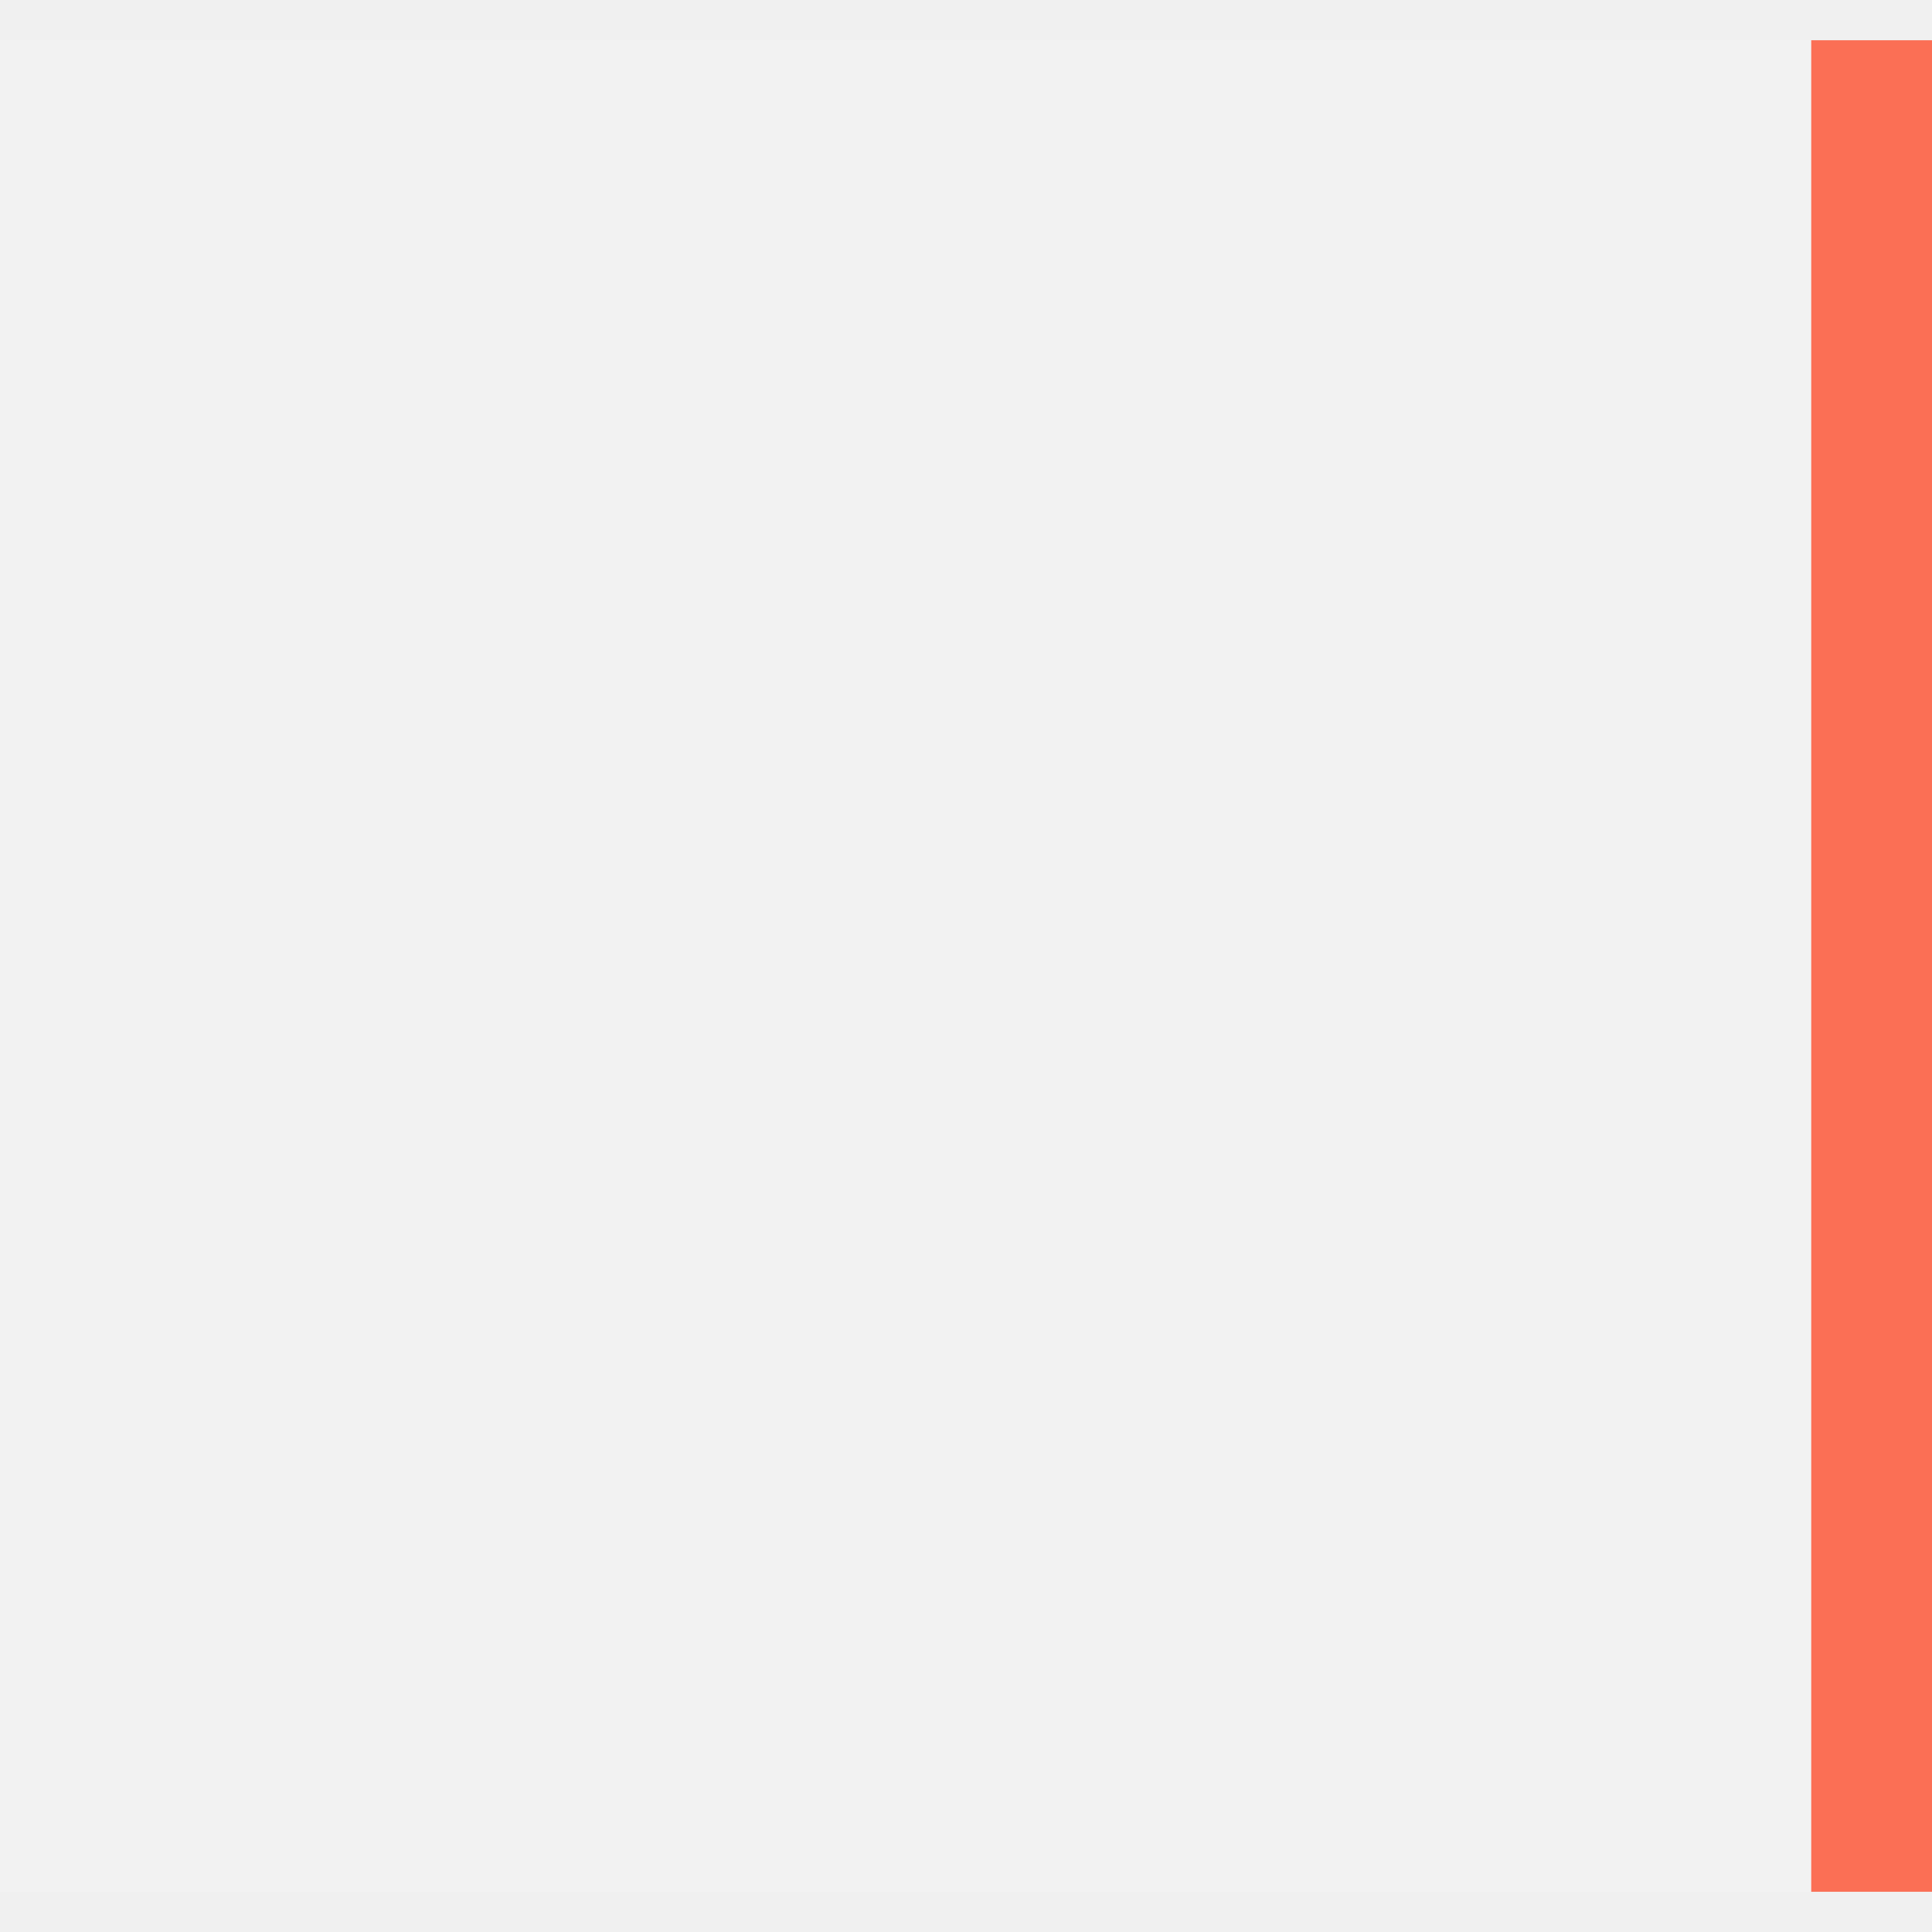
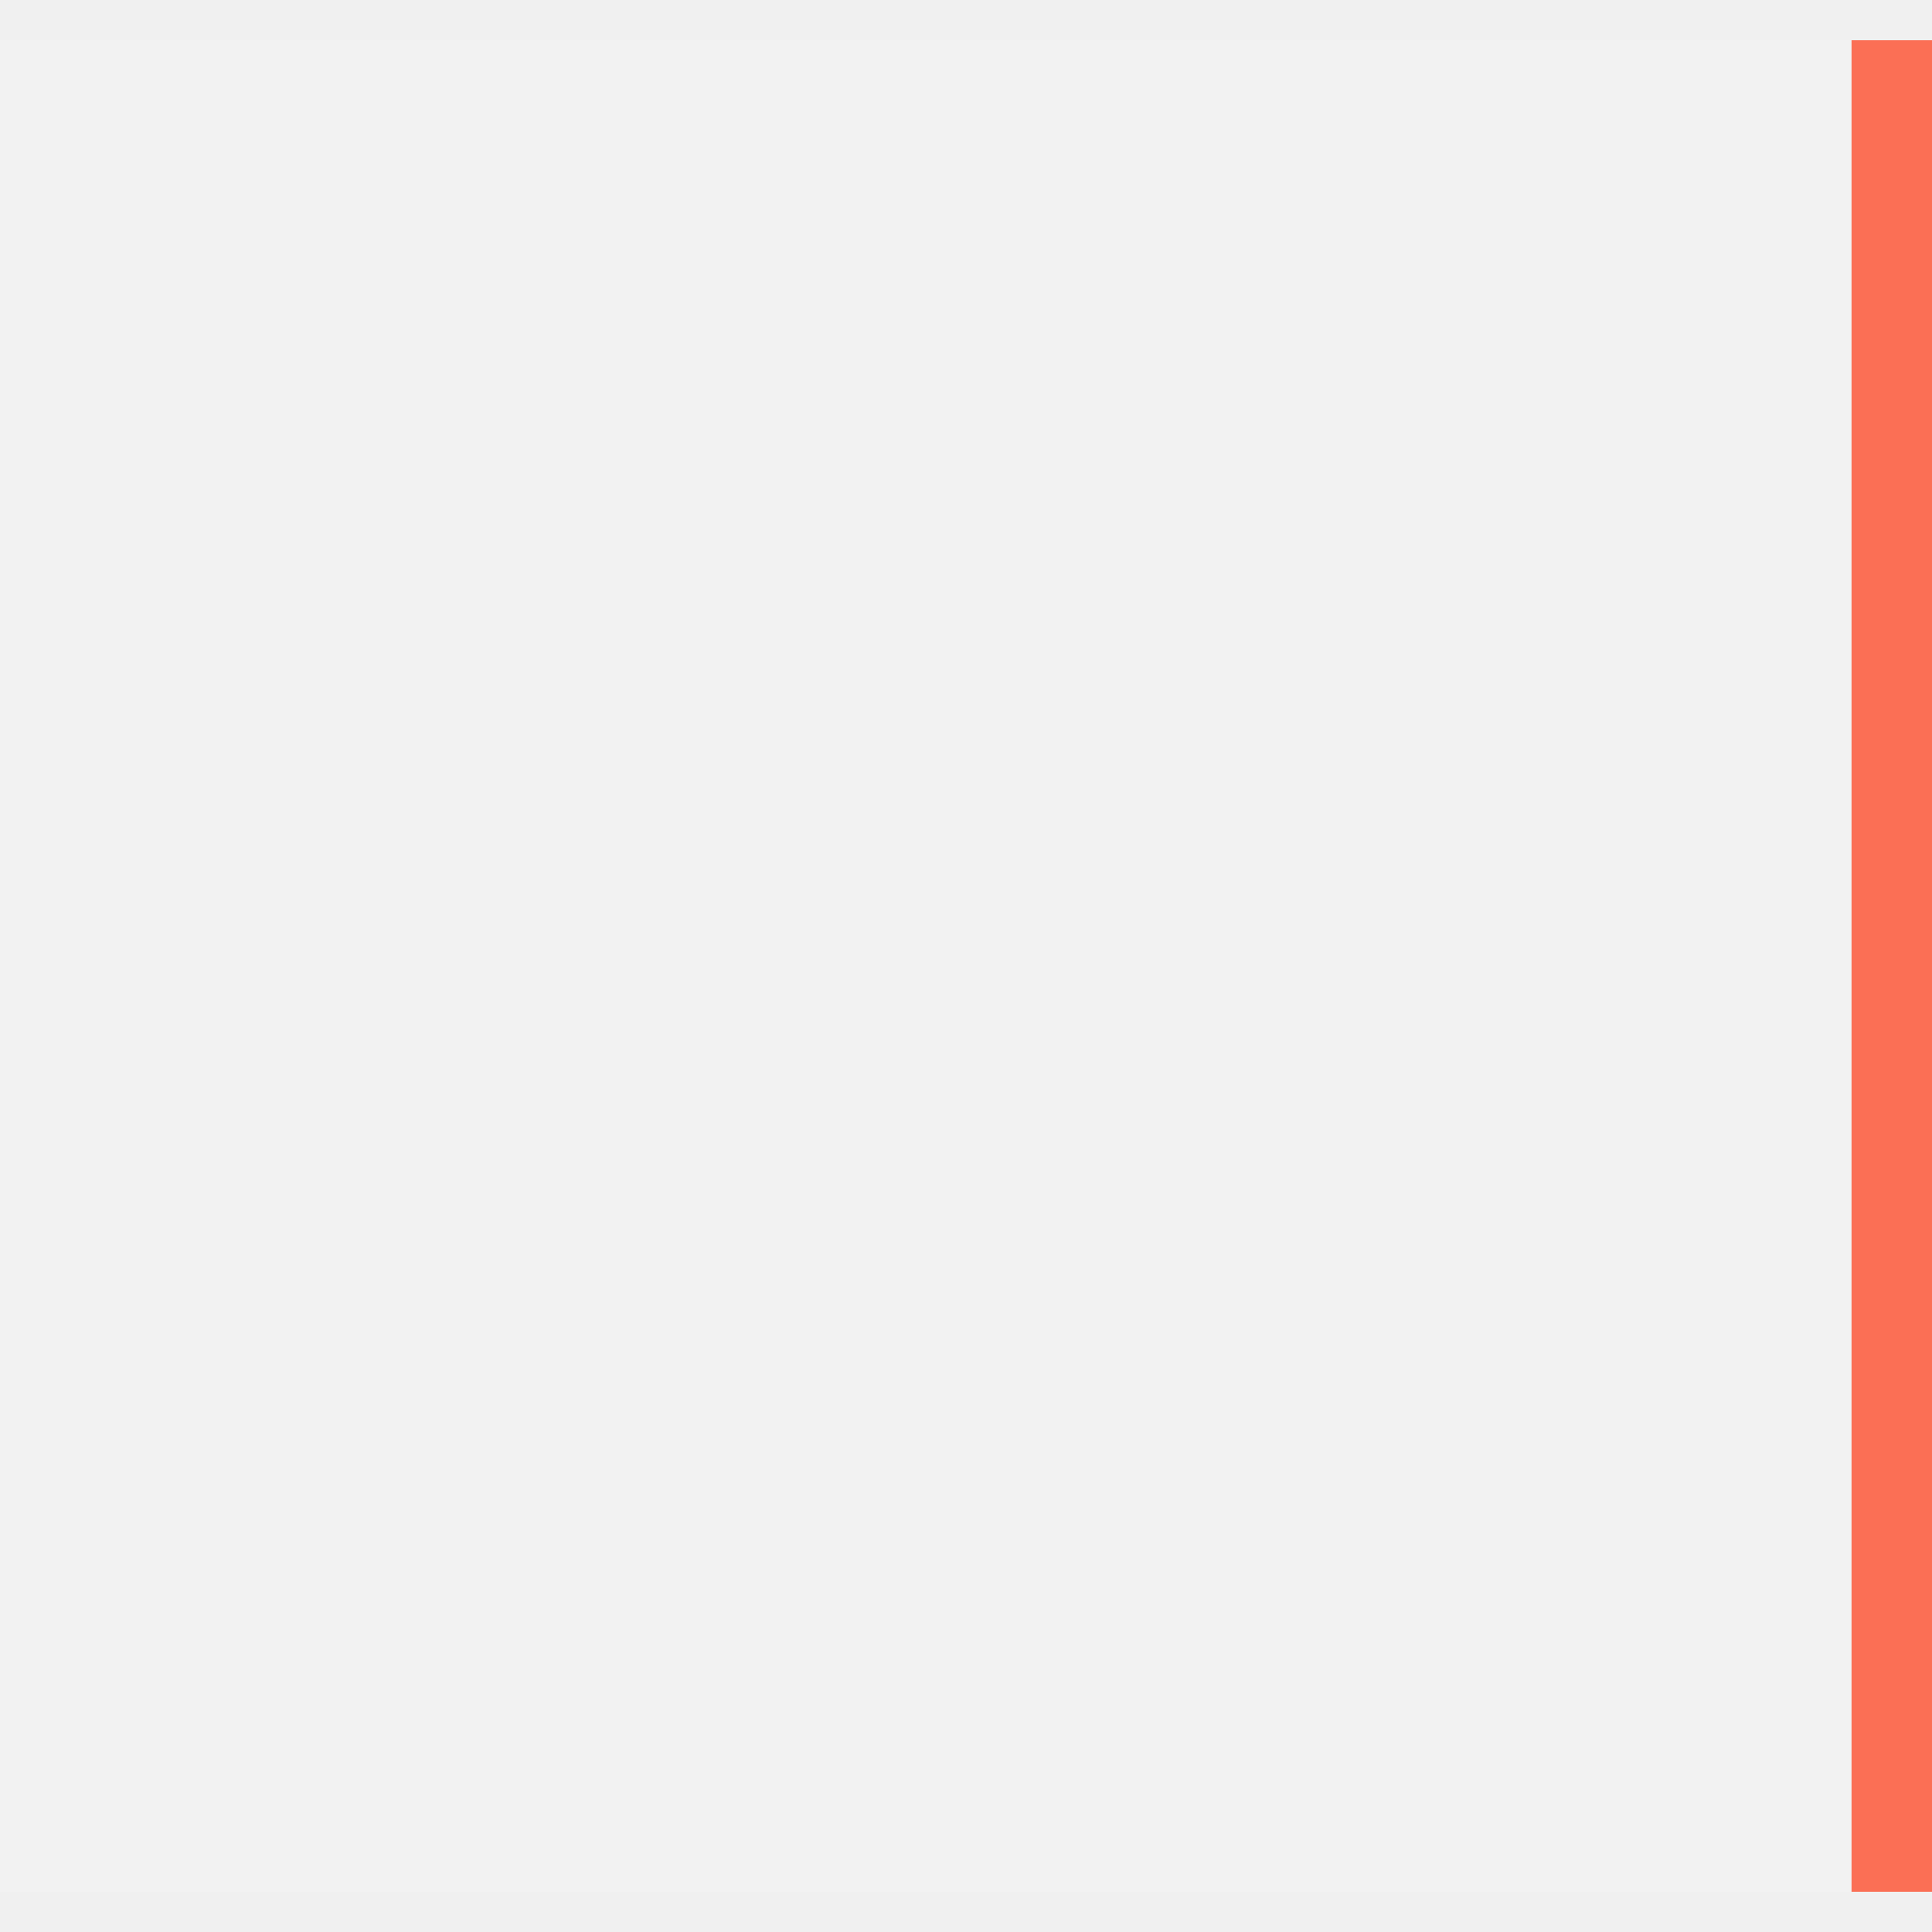
<svg xmlns="http://www.w3.org/2000/svg" width="48" height="48" viewBox="0 0 12.7 12.7" version="1.1" id="svg8">
  <defs id="defs2" />
  <g id="layer1" transform="translate(0,-284.3)">
    <g id="g824" transform="matrix(-1,0,0,0.9583324,12.7,12.11069)">
-       <rect style="fill:#fb6f55;fill-opacity:1;stroke:none;stroke-width:0.403;stroke-miterlimit:4;stroke-dasharray:none;stroke-opacity:0.071" id="rect819" width="0.794" height="12.7" x="-2.7815501e-08" y="284.3" />
-       <rect y="284.3" x="0.794" height="12.7" width="11.906" id="rect834" style="fill:#ffffff;fill-opacity:0.125;stroke:none;stroke-width:0.265;stroke-miterlimit:4;stroke-dasharray:none;stroke-opacity:0.071" />
+       <rect style="fill:#fb6f55;fill-opacity:1;stroke:none;stroke-width:0.403;stroke-miterlimit:4;stroke-dasharray:none;stroke-opacity:0.071" id="rect819" width="0.529" height="12.7" x="-2.7815501e-08" y="284.3" />
+       <rect y="284.3" x="0.529" height="12.7" width="12.171" id="rect834" style="fill:#ffffff;fill-opacity:0.125;stroke:none;stroke-width:0.265;stroke-miterlimit:4;stroke-dasharray:none;stroke-opacity:0.071" />
    </g>
  </g>
</svg>
